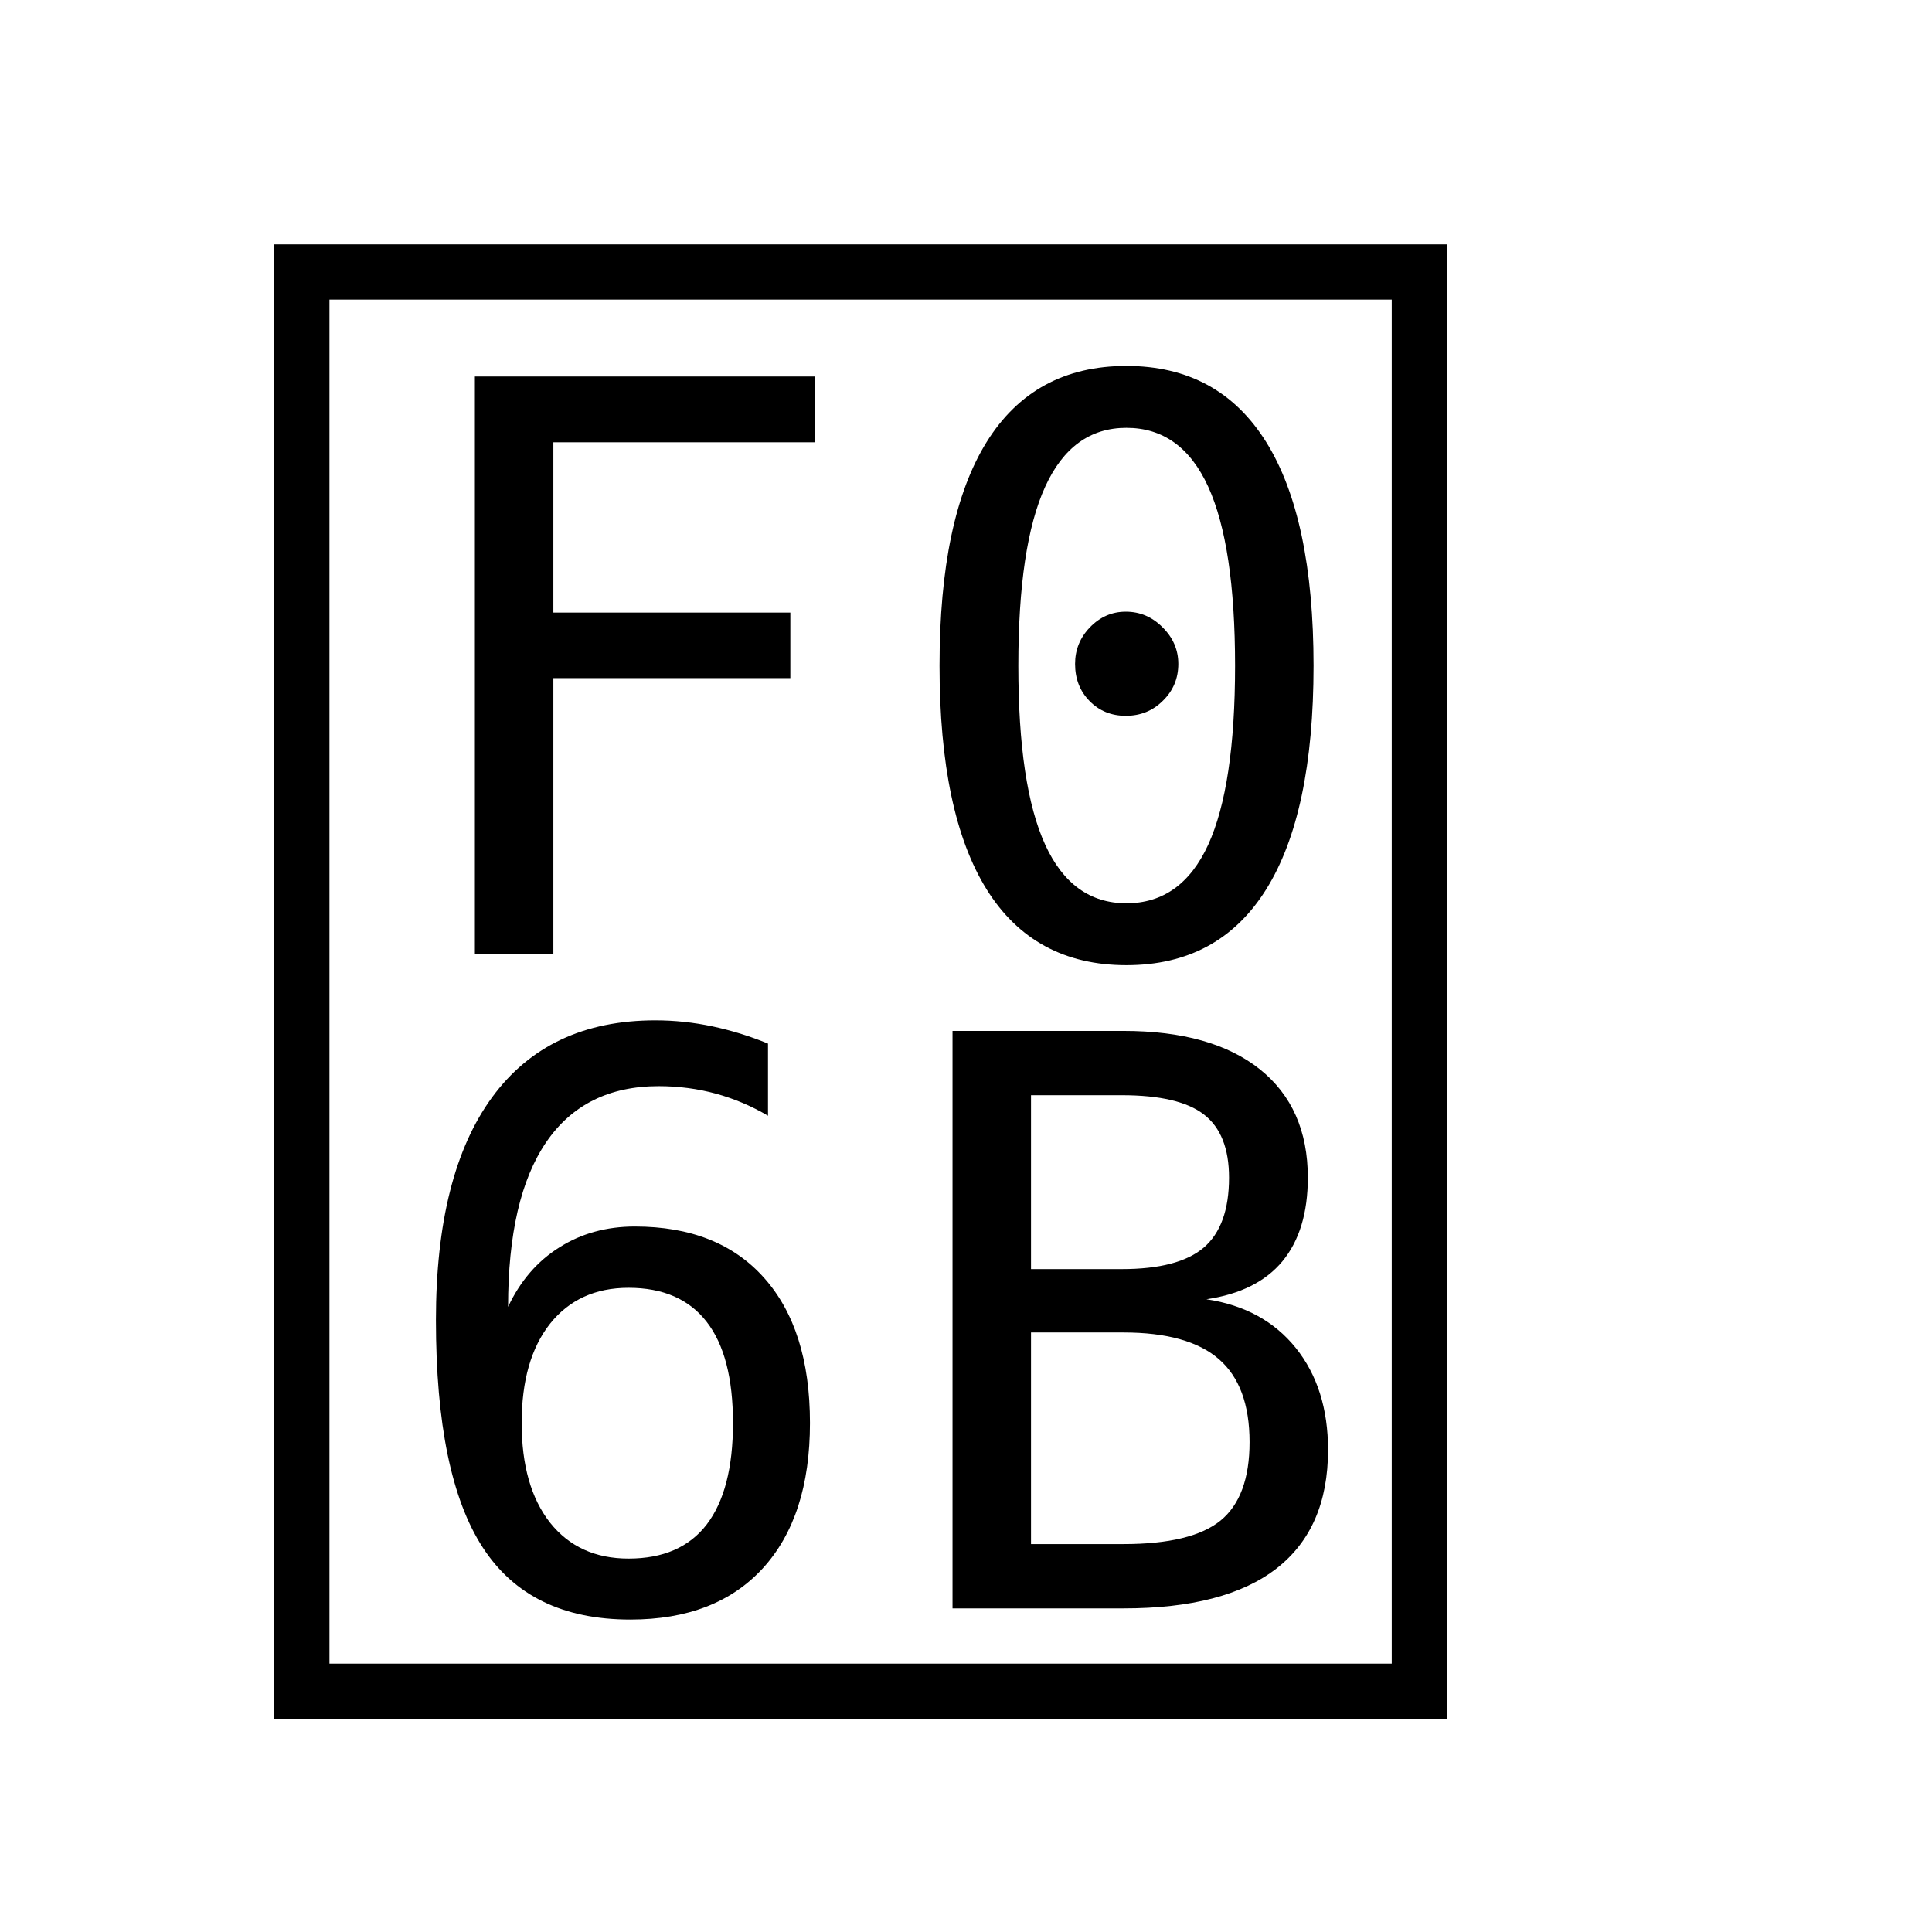
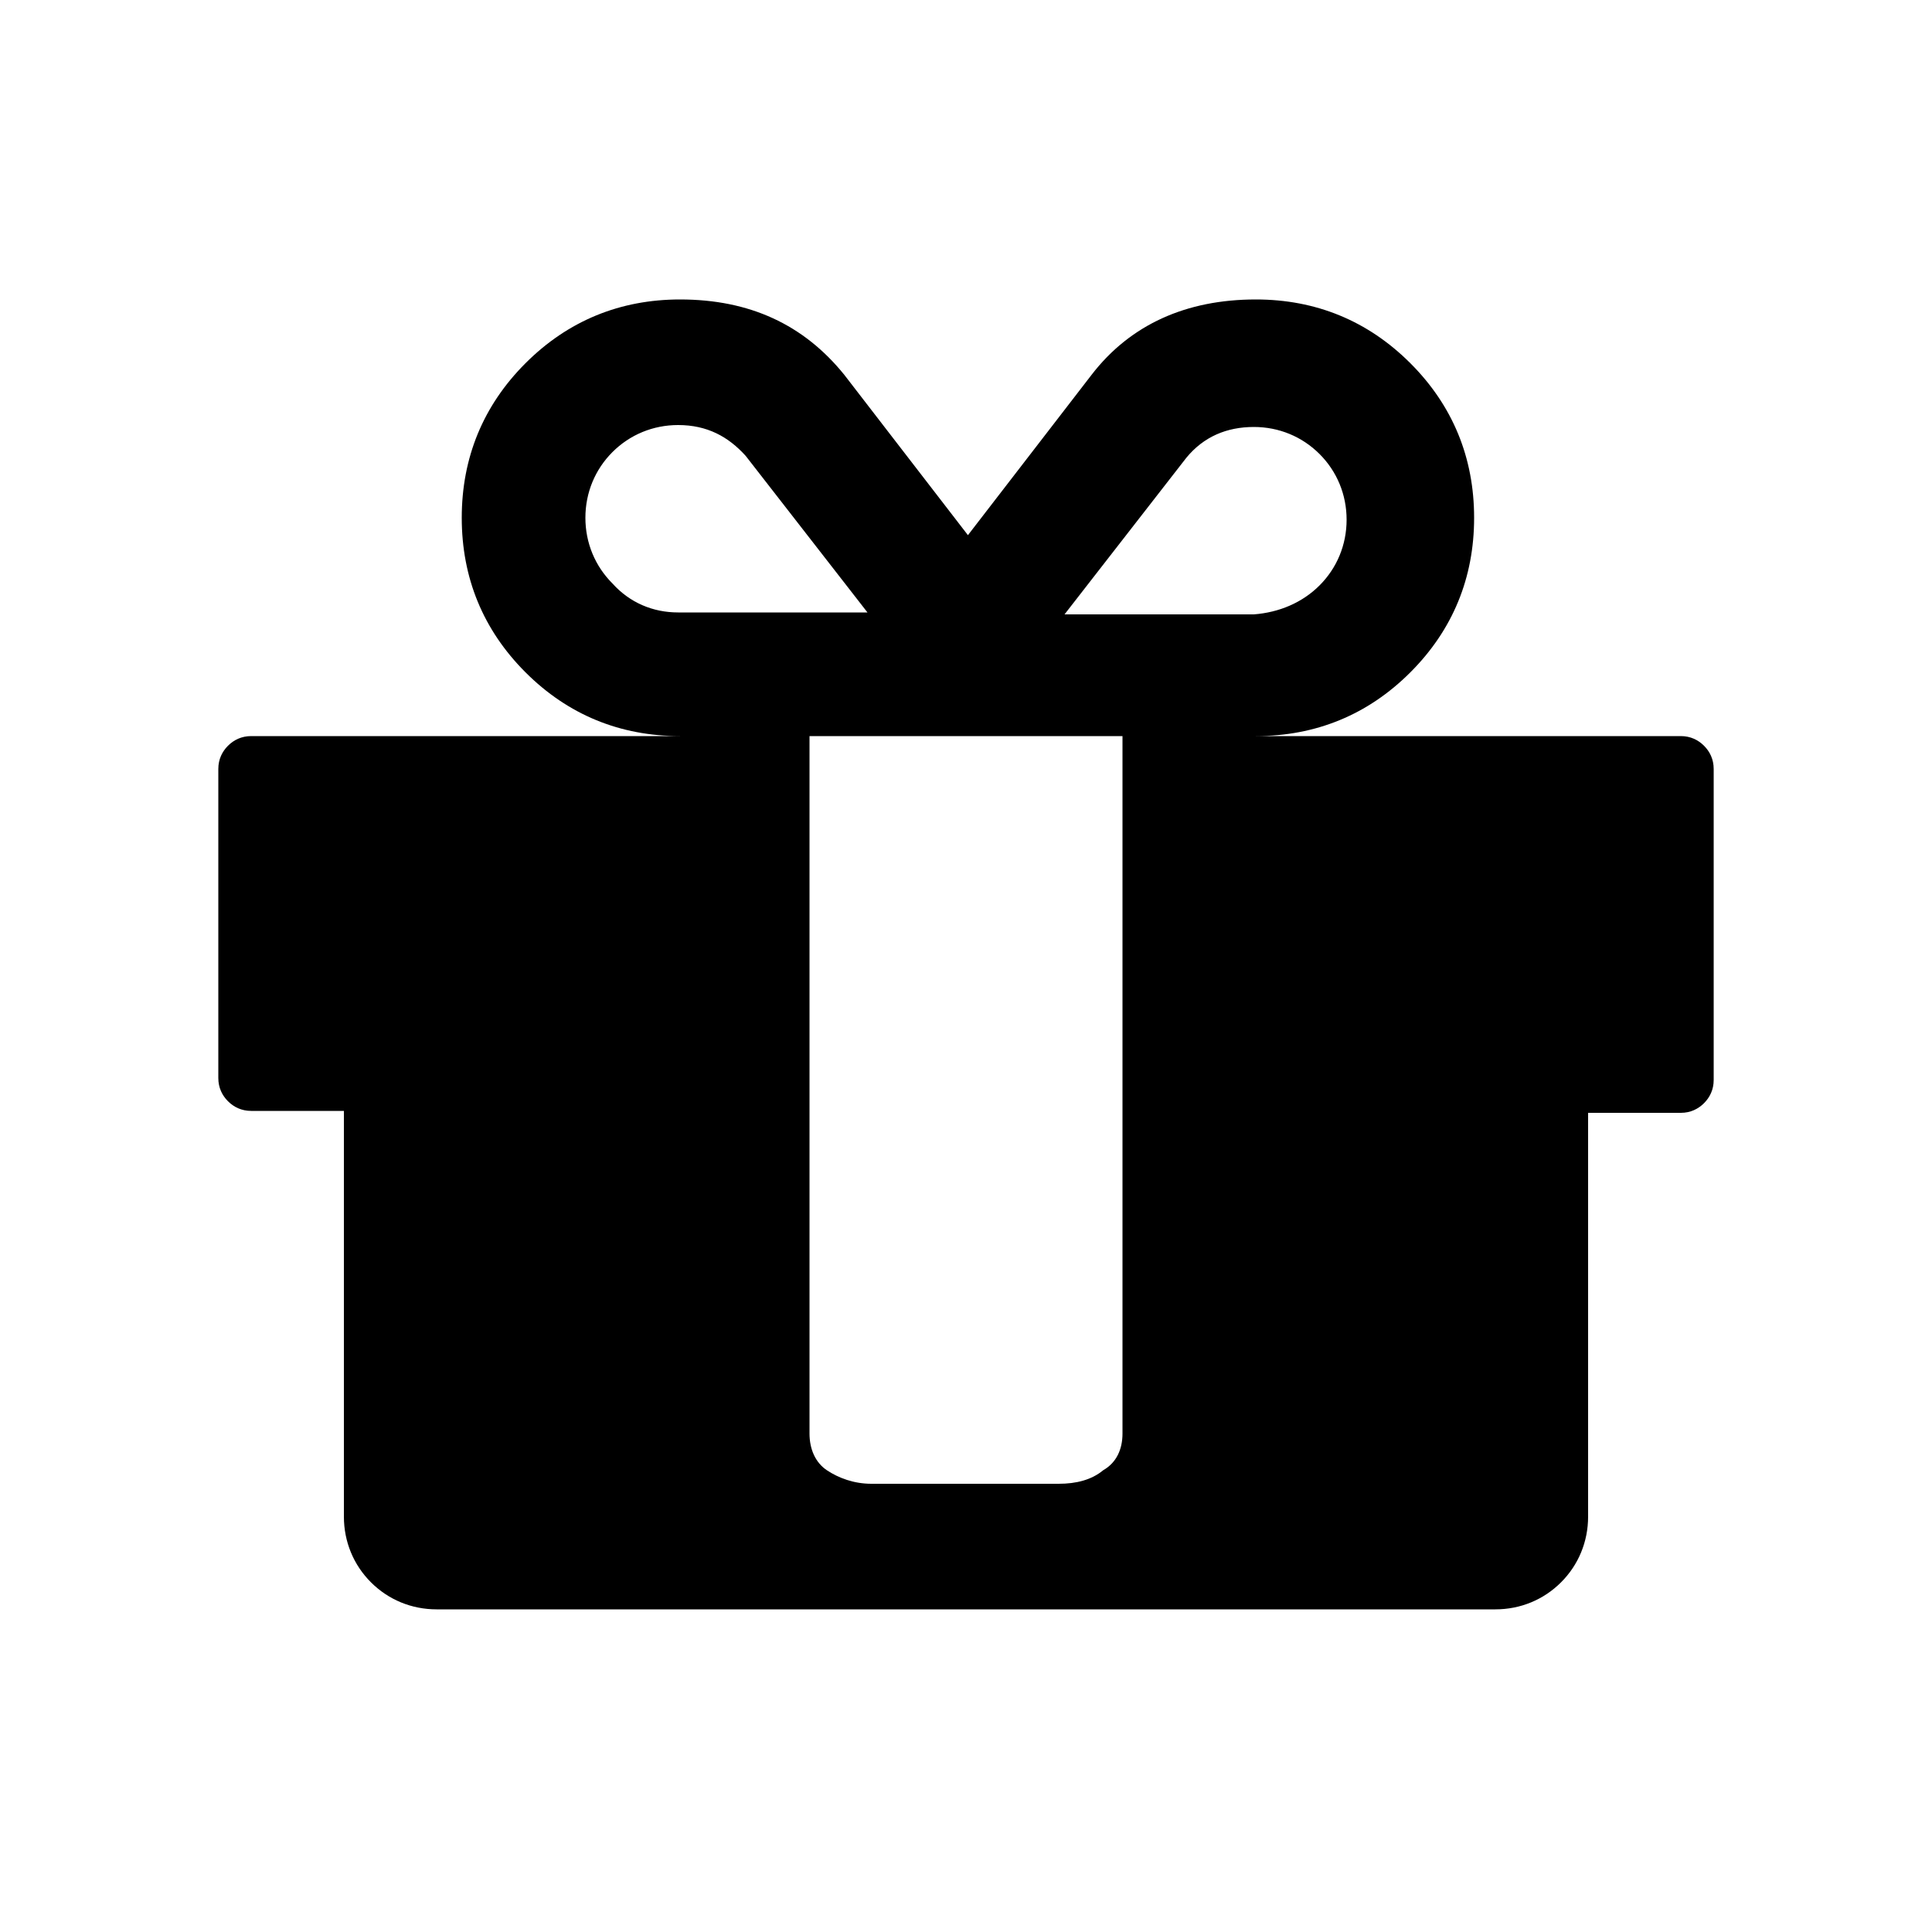
<svg xmlns="http://www.w3.org/2000/svg" version="1.1" id="Layer_1" x="0px" y="0px" viewBox="0 0 100 100" style="enable-background:new 0 0 100 100;" xml:space="preserve">
  <style type="text/css">
- 	.st0{font-family:'FontAwesome';}
- 	.st1{font-size:90.211px;}
+ 	.st0{enable-background:new    ;}
</style>
-   <text transform="matrix(1 0 0 1 11.3374 83.25)" class="st0 st1"></text>
+   <g class="st0">
+     <path d="M88.7,39.8v16.1c0,0.5-0.2,0.9-0.5,1.2c-0.3,0.3-0.7,0.5-1.2,0.5h-4.8v20.9c0,1.3-0.5,2.5-1.4,3.4s-2.1,1.4-3.4,1.4H22.6   c-1.3,0-2.5-0.5-3.4-1.4c-0.9-0.9-1.4-2.1-1.4-3.4V57.5h-4.8c-0.5,0-0.9-0.2-1.2-0.5c-0.3-0.3-0.5-0.7-0.5-1.2V39.8   c0-0.5,0.2-0.9,0.5-1.2c0.3-0.3,0.7-0.5,1.2-0.5h22.2c-3.1,0-5.8-1.1-8-3.3c-2.2-2.2-3.3-4.9-3.3-8c0-3.1,1.1-5.8,3.3-8   c2.2-2.2,4.9-3.3,8-3.3c3.6,0,6.4,1.3,8.5,3.9l6.4,8.3l6.4-8.3c2-2.6,4.9-3.9,8.5-3.9c3.1,0,5.8,1.1,8,3.3c2.2,2.2,3.3,4.9,3.3,8   c0,3.1-1.1,5.8-3.3,8c-2.2,2.2-4.9,3.3-8,3.3H87c0.5,0,0.9,0.2,1.2,0.5C88.5,38.9,88.7,39.3,88.7,39.8z M35.1,31.7h9.8l-6.3-8.1   c-0.9-1-2-1.6-3.5-1.6c-1.3,0-2.5,0.5-3.4,1.4c-0.9,0.9-1.4,2.1-1.4,3.4c0,1.3,0.5,2.5,1.4,3.4C32.6,31.2,33.8,31.7,35.1,31.7z    M58.1,74.2v-2.8V47.8v-9.7H41.9v9.7v23.6v2.8c0,0.8,0.3,1.5,0.9,1.9s1.4,0.7,2.3,0.7h9.7c0.9,0,1.7-0.2,2.3-0.7   C57.8,75.7,58.1,75,58.1,74.2z M68.3,30.3c0.9-0.9,1.4-2.1,1.4-3.4c0-1.3-0.5-2.5-1.4-3.4c-0.9-0.9-2.1-1.4-3.4-1.4   c-1.4,0-2.6,0.5-3.5,1.6l-6.3,8.1h9.8C66.2,31.7,67.4,31.2,68.3,30.3z" />
+   </g>
</svg>
